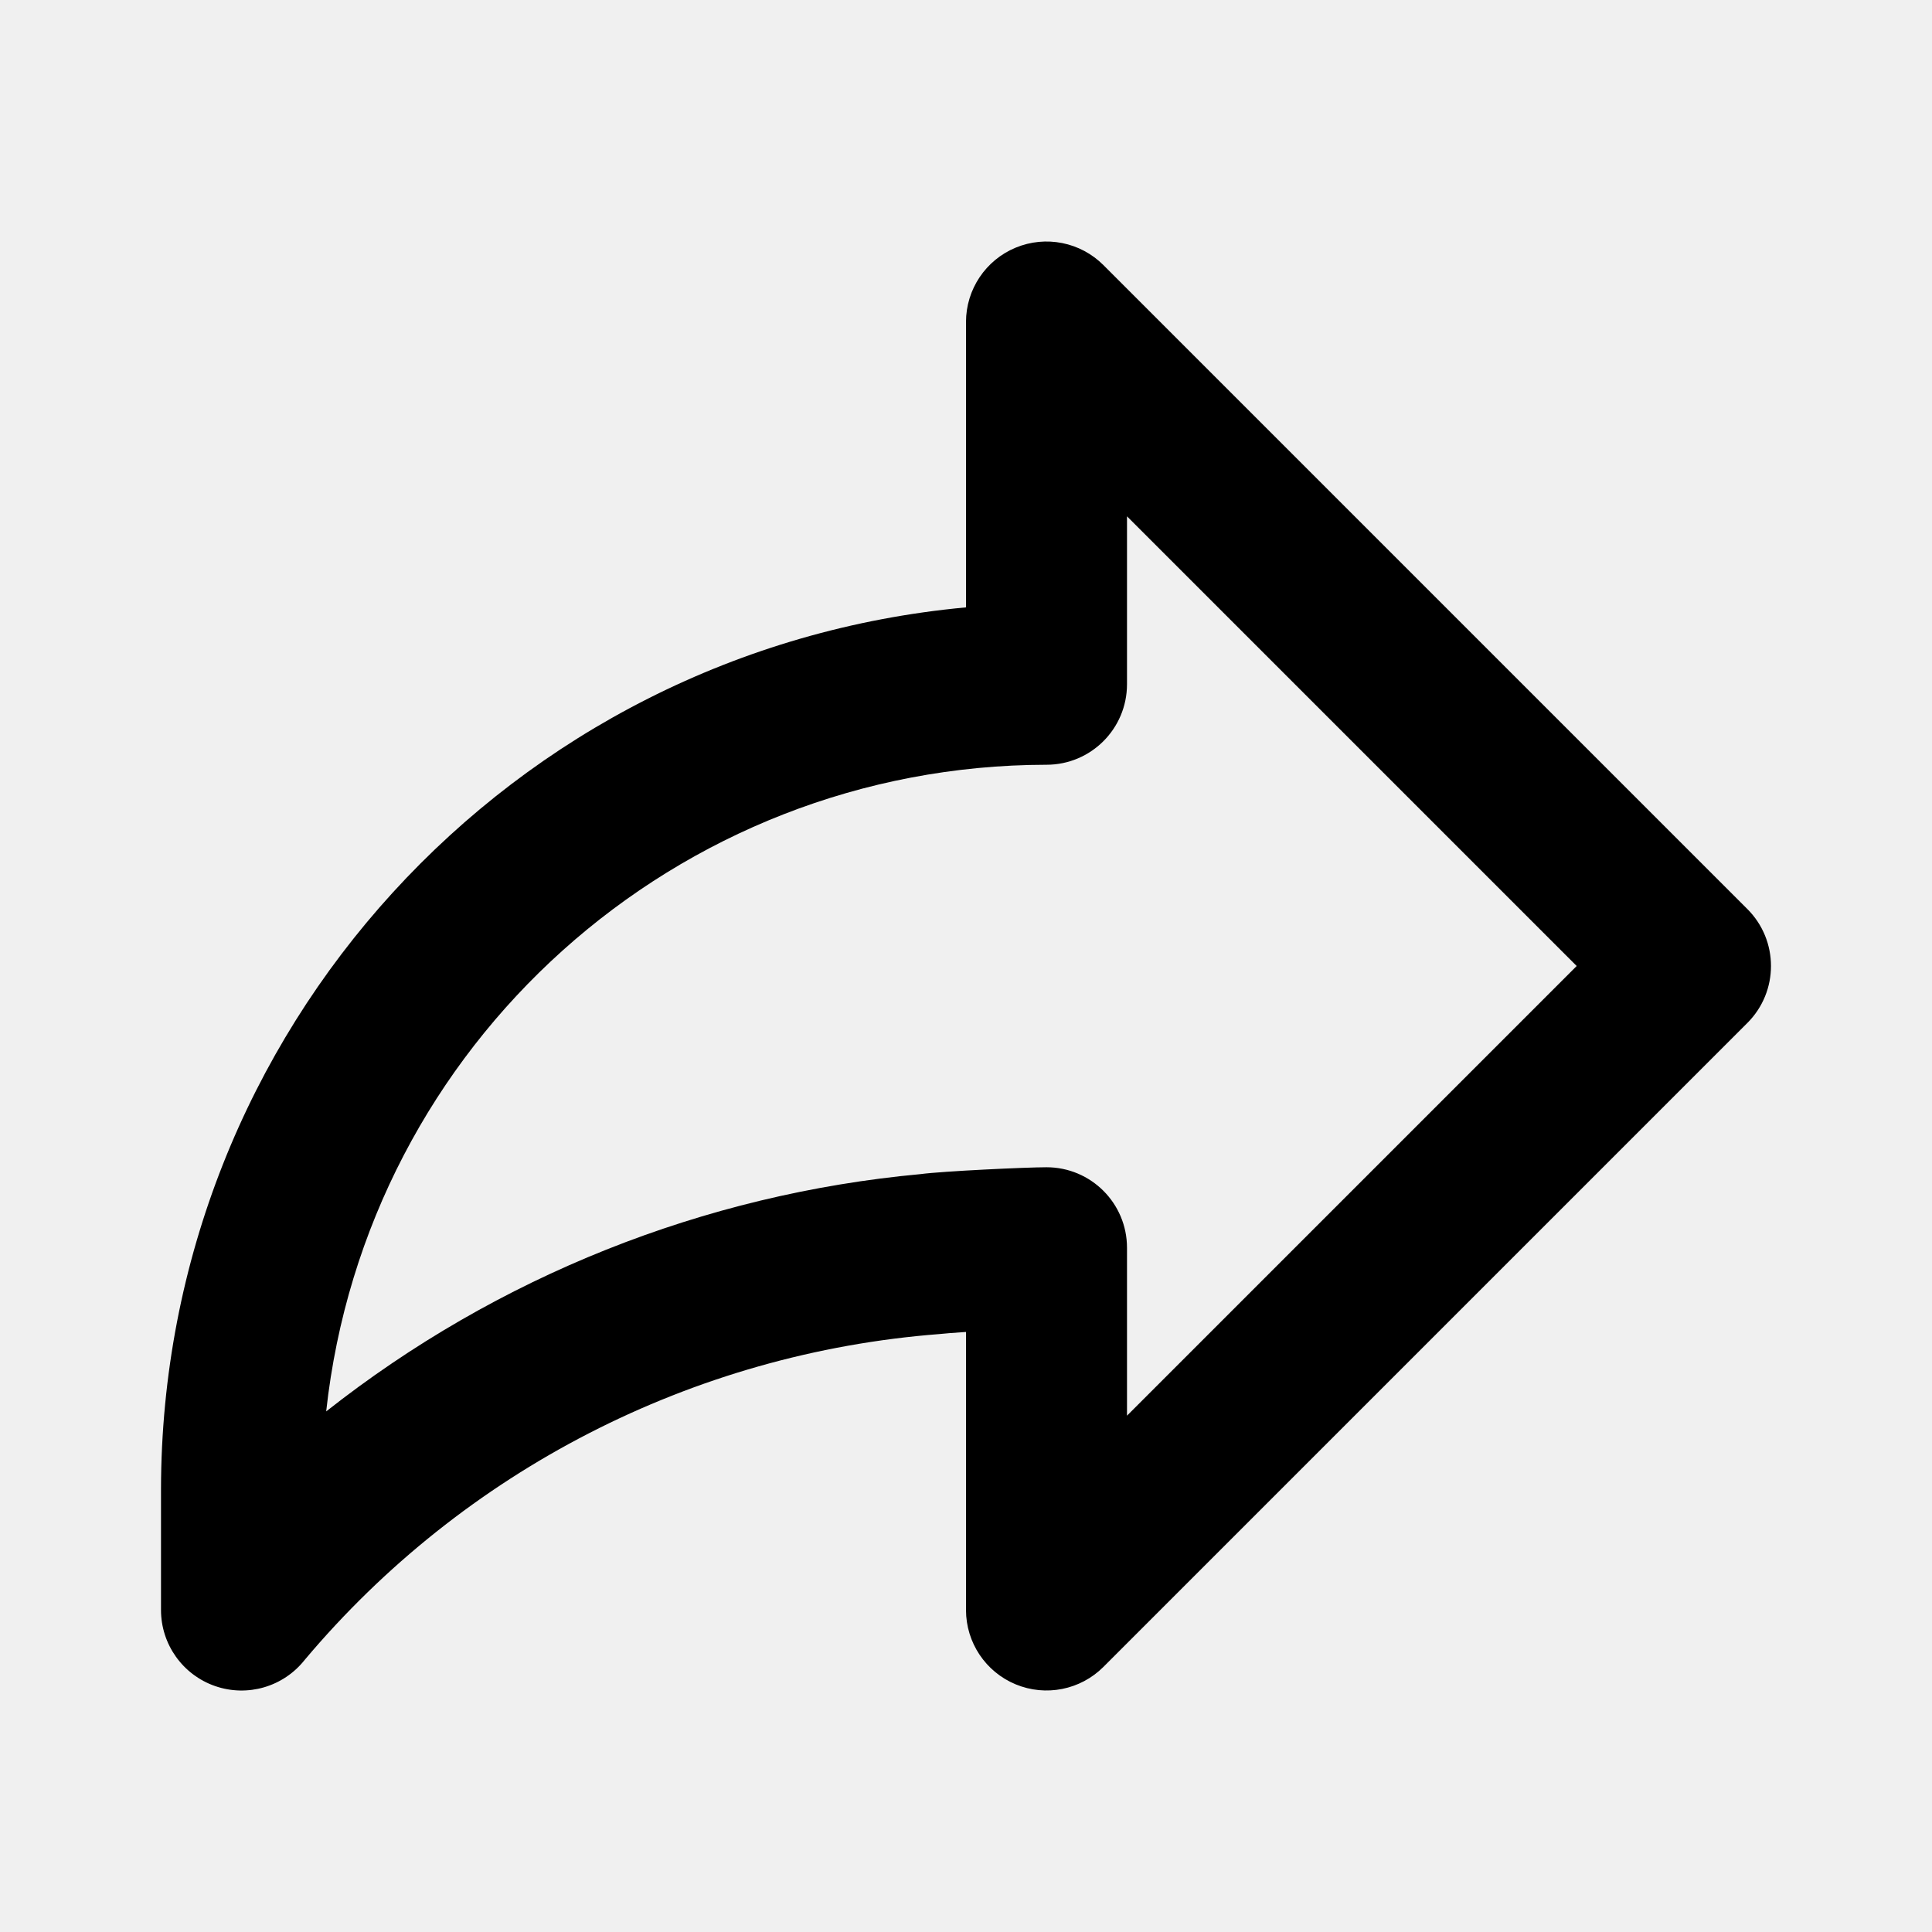
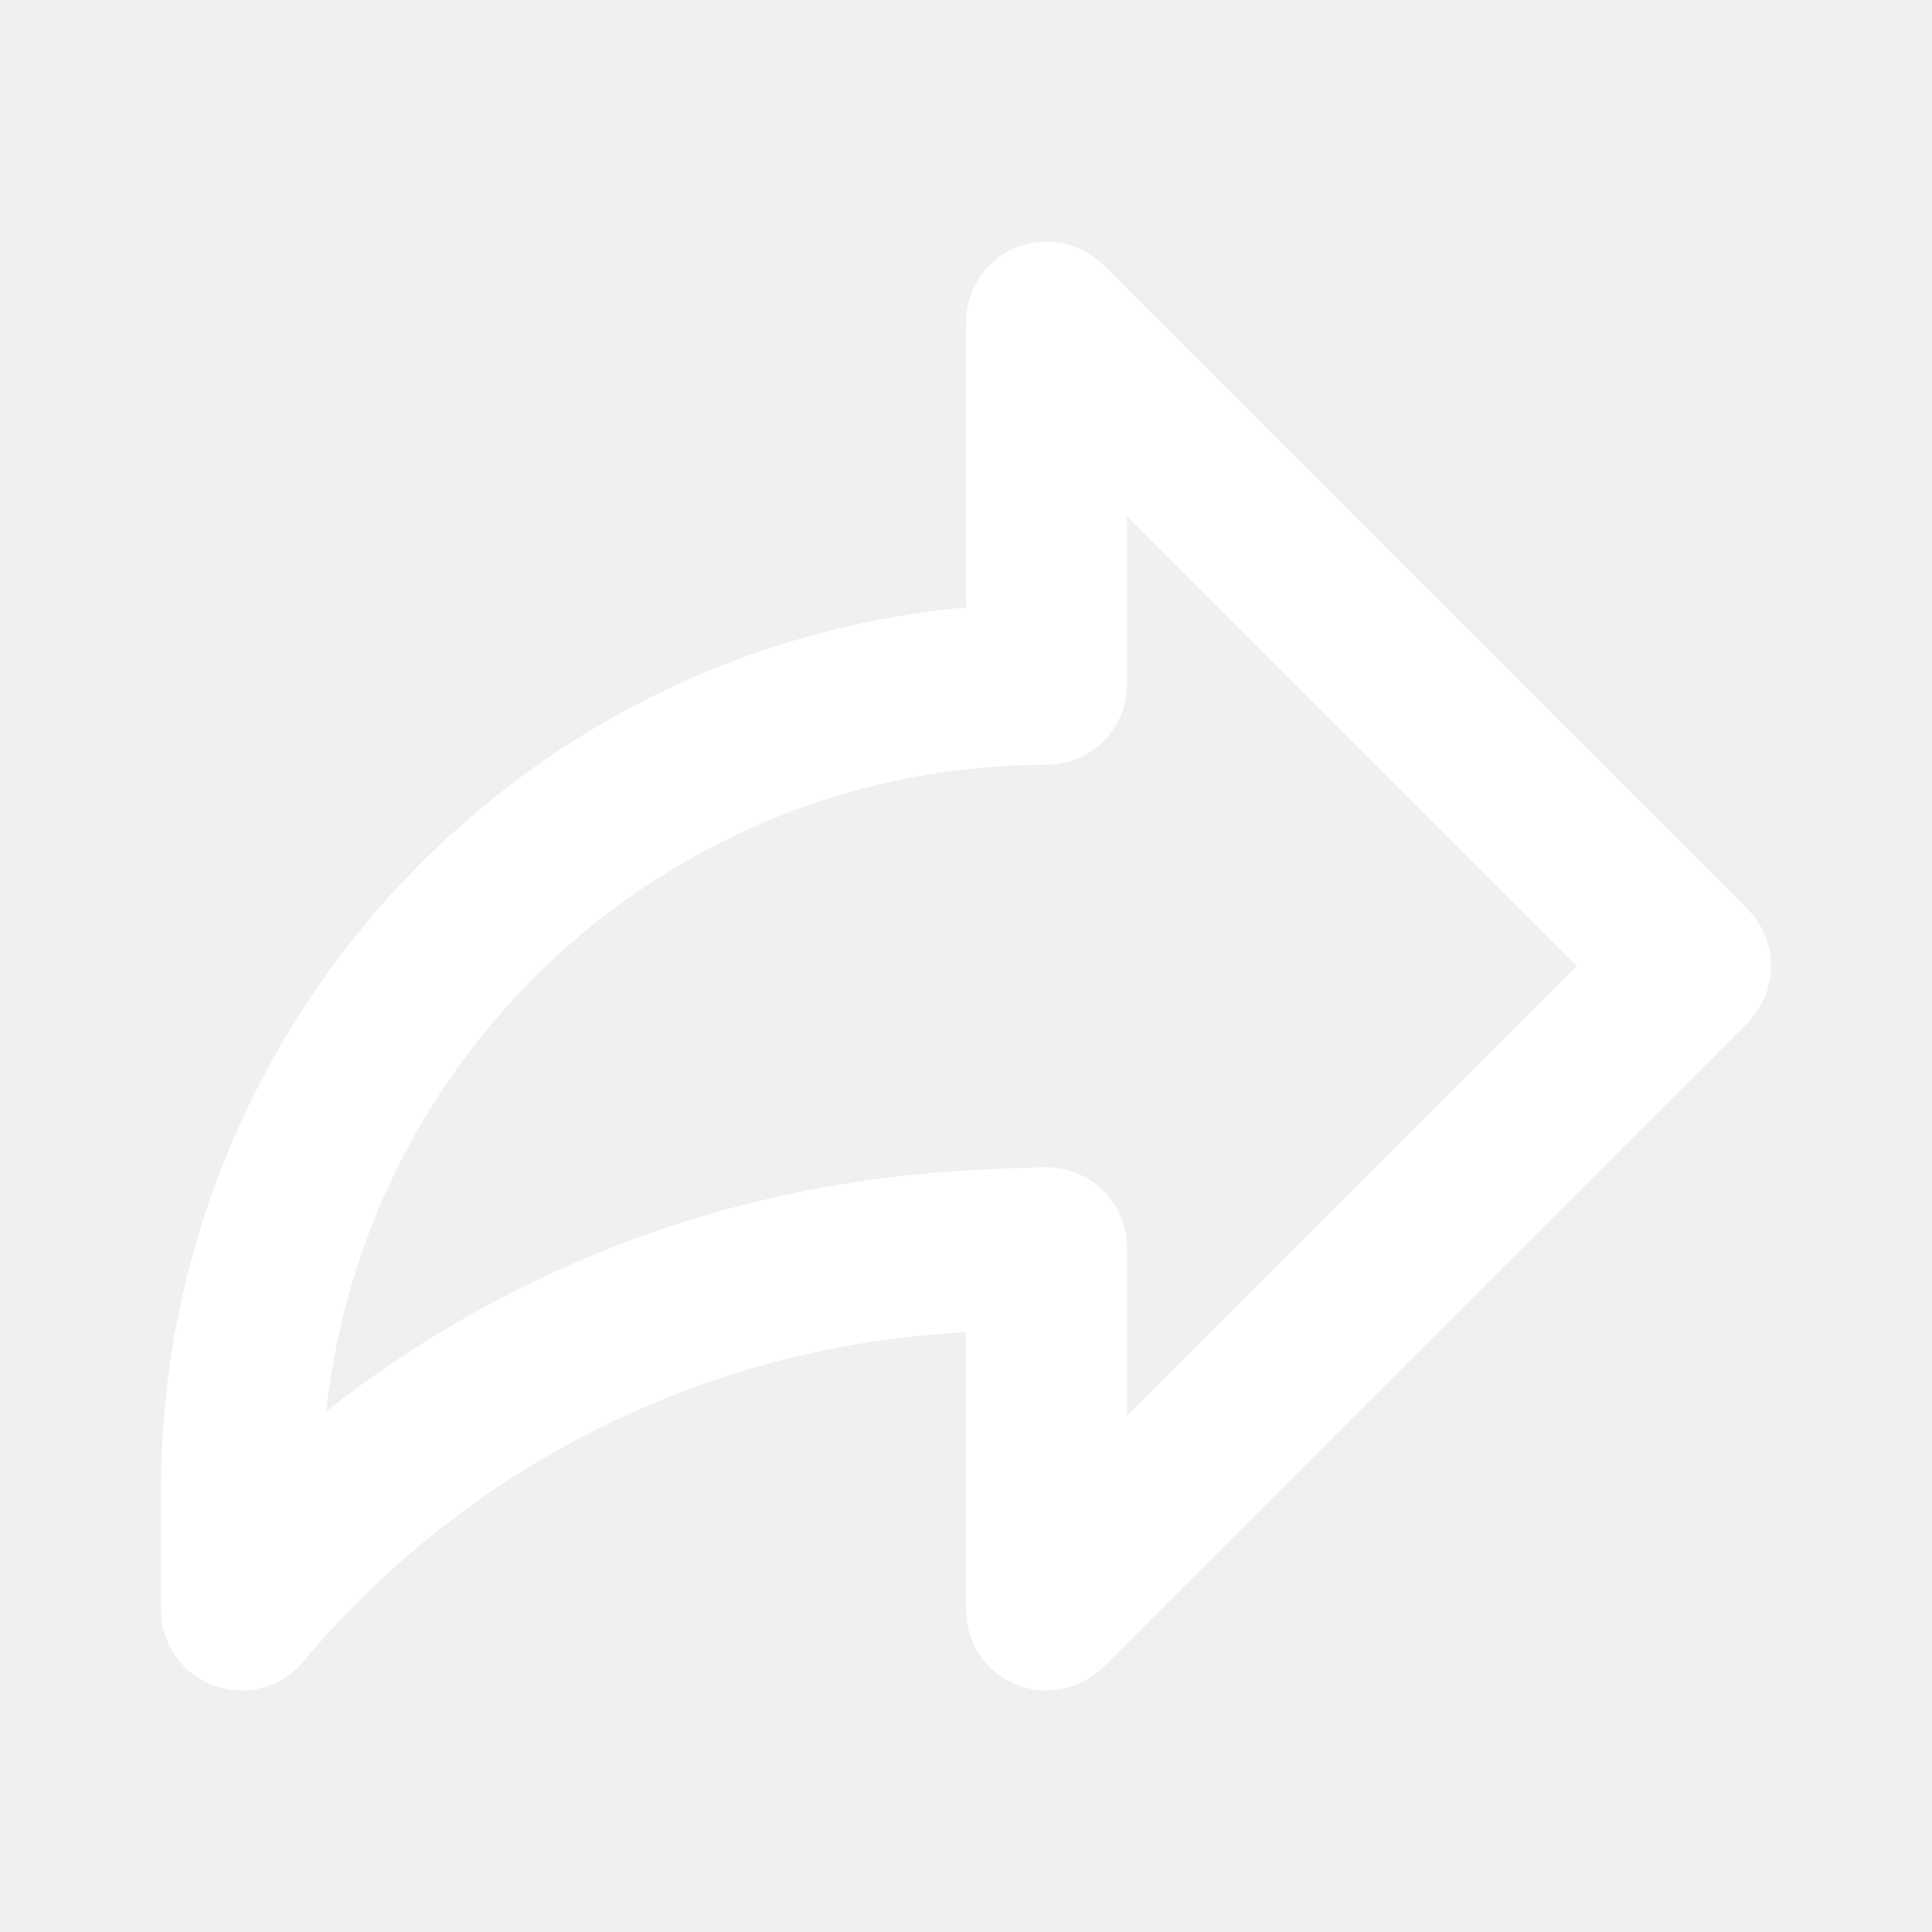
<svg xmlns="http://www.w3.org/2000/svg" width="24" height="24" viewBox="0 0 24 24">
-   <path d="M21.707,11.293l-8-8A1.0 1,0,0,0,12,4V7.545A11.015,11.015,0,0,0,2,18.5V20a1,1,0,0,0,1.784.621,11.456,11.456,0,0,1,7.887-4.049c.05-.006.175-.016.329-.026V20a1.0 1,0,0,0,1.707.707l8-8A1.0 1,0,0,0,21.707,11.293ZM14,17.586V15.5a1.0 1,0,0,0-1-1c-.255,0-1.296.049-1.562.085A14.005,14.005,0,0,0,4.052,17.533,9.013,9.013,0,0,1,13,9.5a1.0 1,0,0,0,1-1V6.414L19.586,12Z" />
+   <path d="M21.707,11.293l-8-8A1.0 1,0,0,0,12,4V7.545A11.015,11.015,0,0,0,2,18.5V20a1,1,0,0,0,1.784.621,11.456,11.456,0,0,1,7.887-4.049c.05-.006.175-.016.329-.026V20a1.0 1,0,0,0,1.707.707l8-8A1.0 1,0,0,0,21.707,11.293ZM14,17.586V15.5a1.0 1,0,0,0-1-1c-.255,0-1.296.049-1.562.085A14.005,14.005,0,0,0,4.052,17.533,9.013,9.013,0,0,1,13,9.5a1.0 1,0,0,0,1-1V6.414L19.586,12Z" fill="white" />
</svg>
